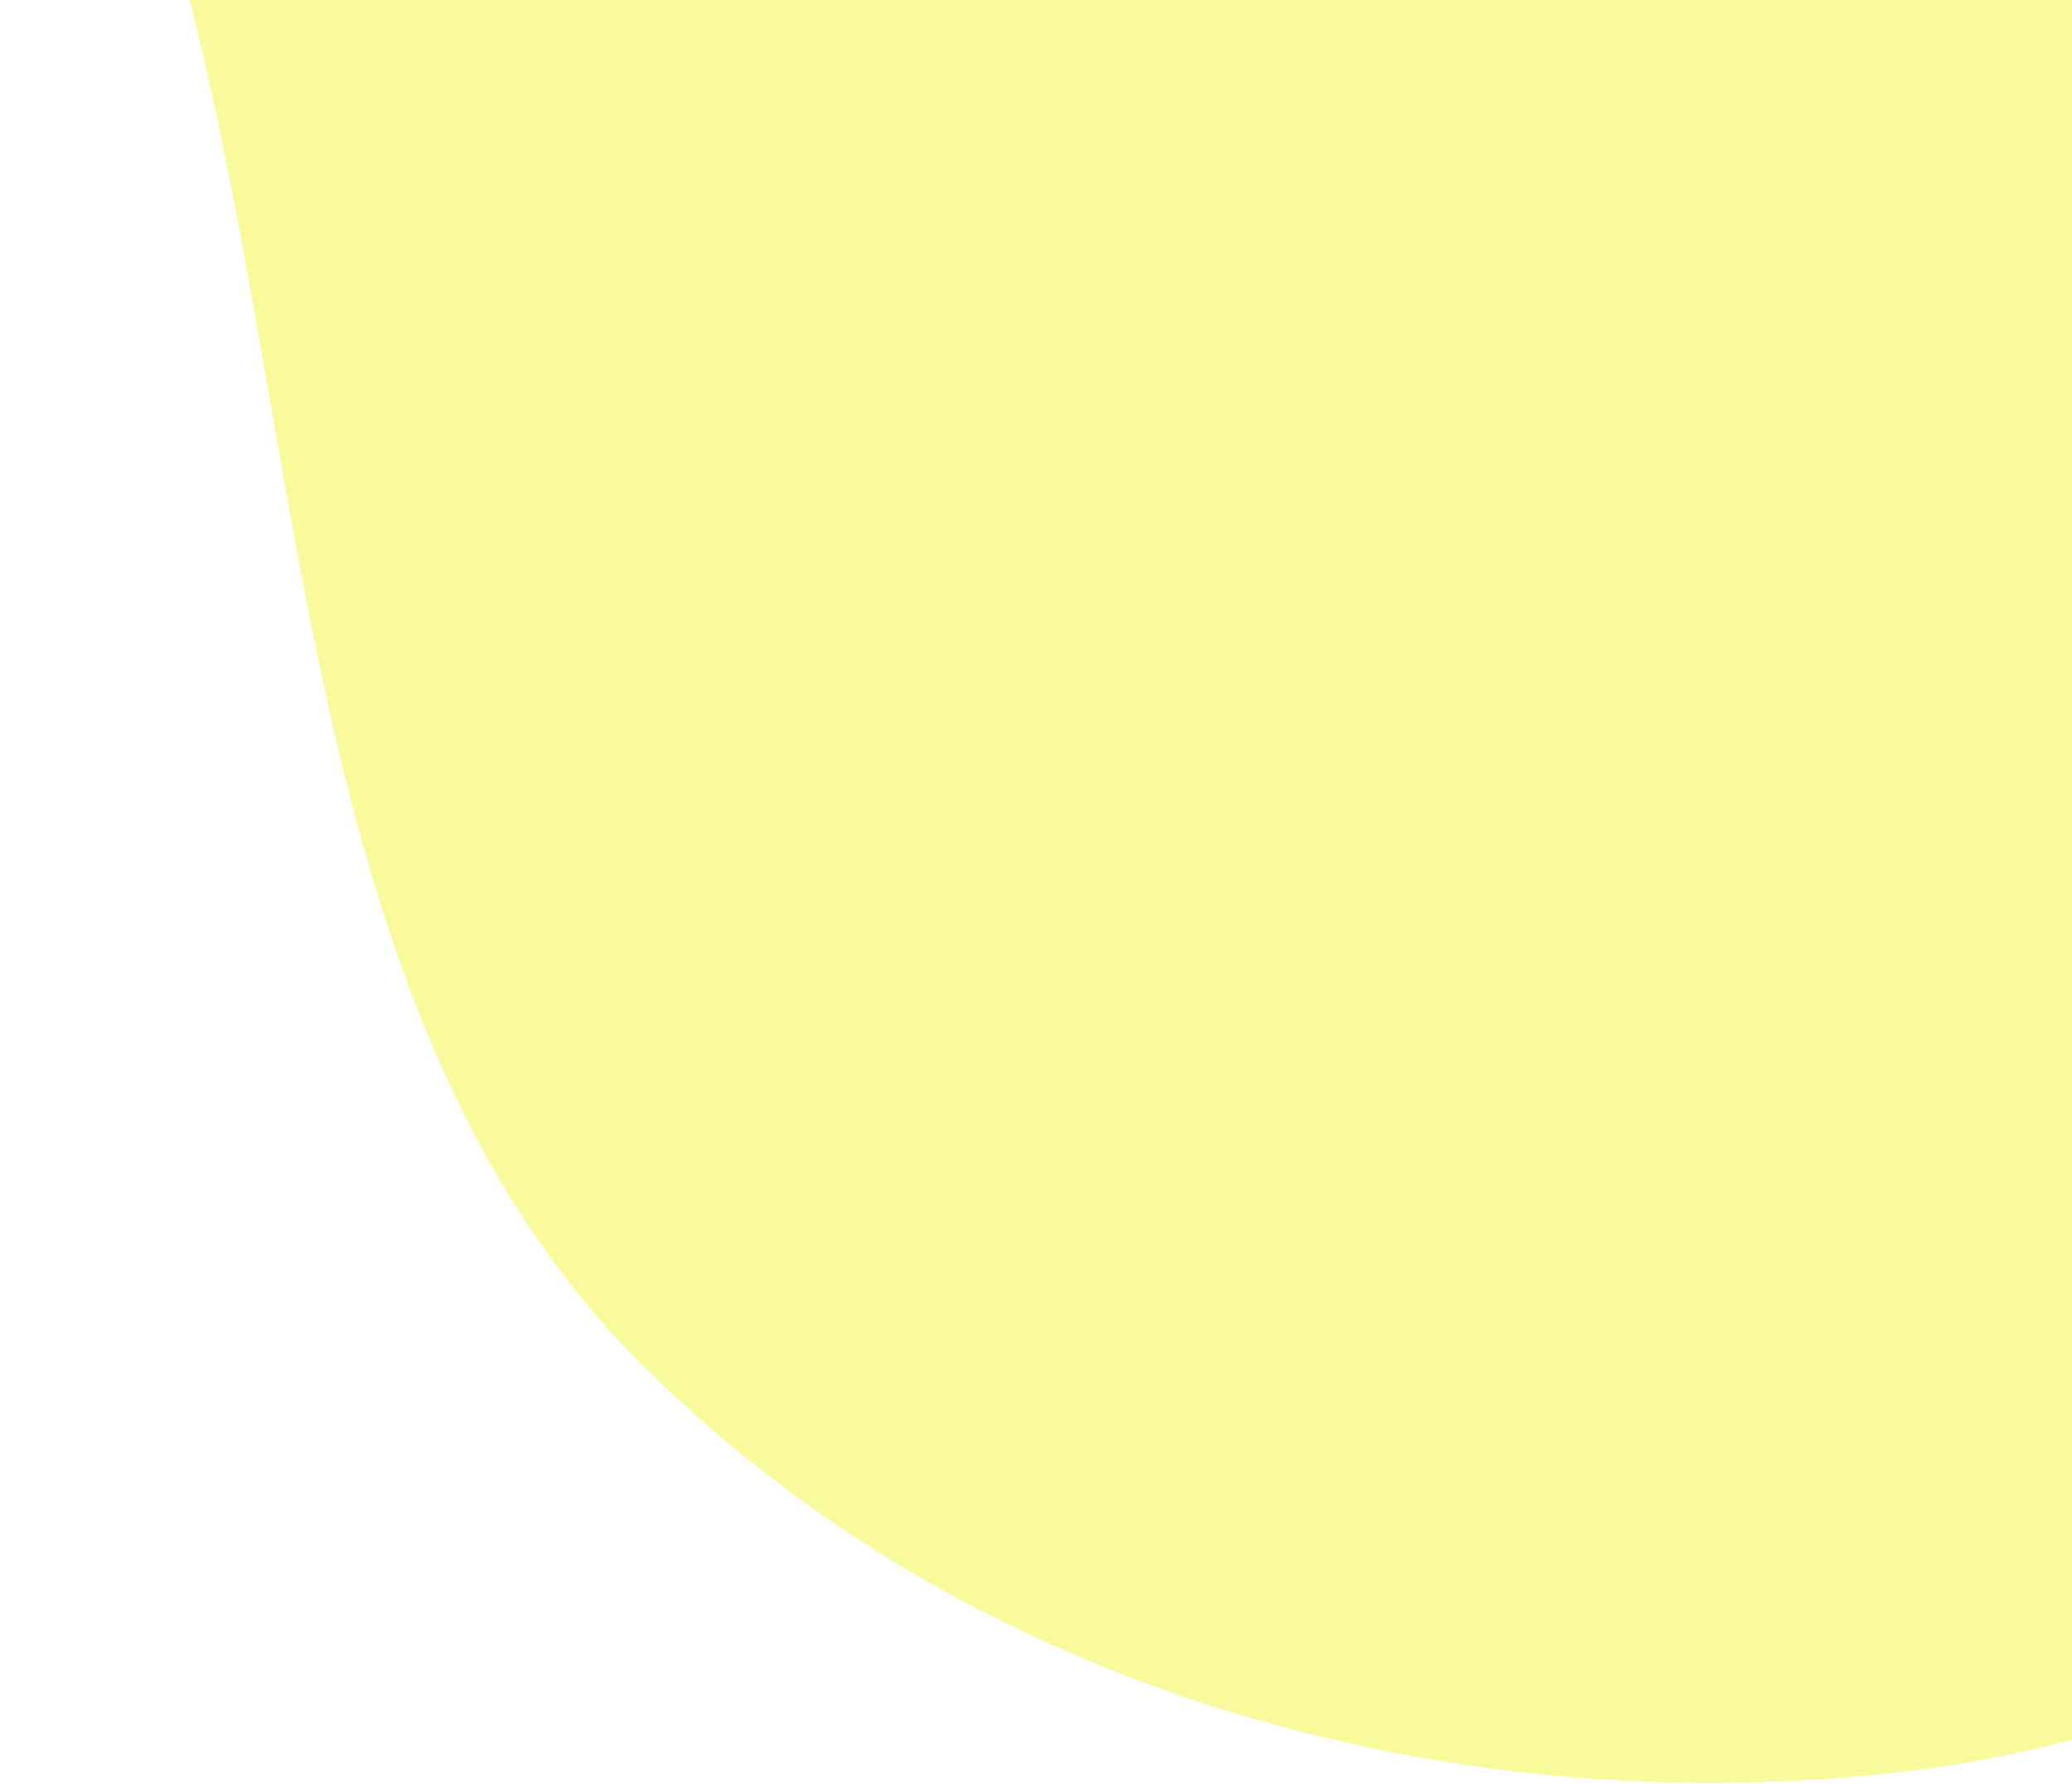
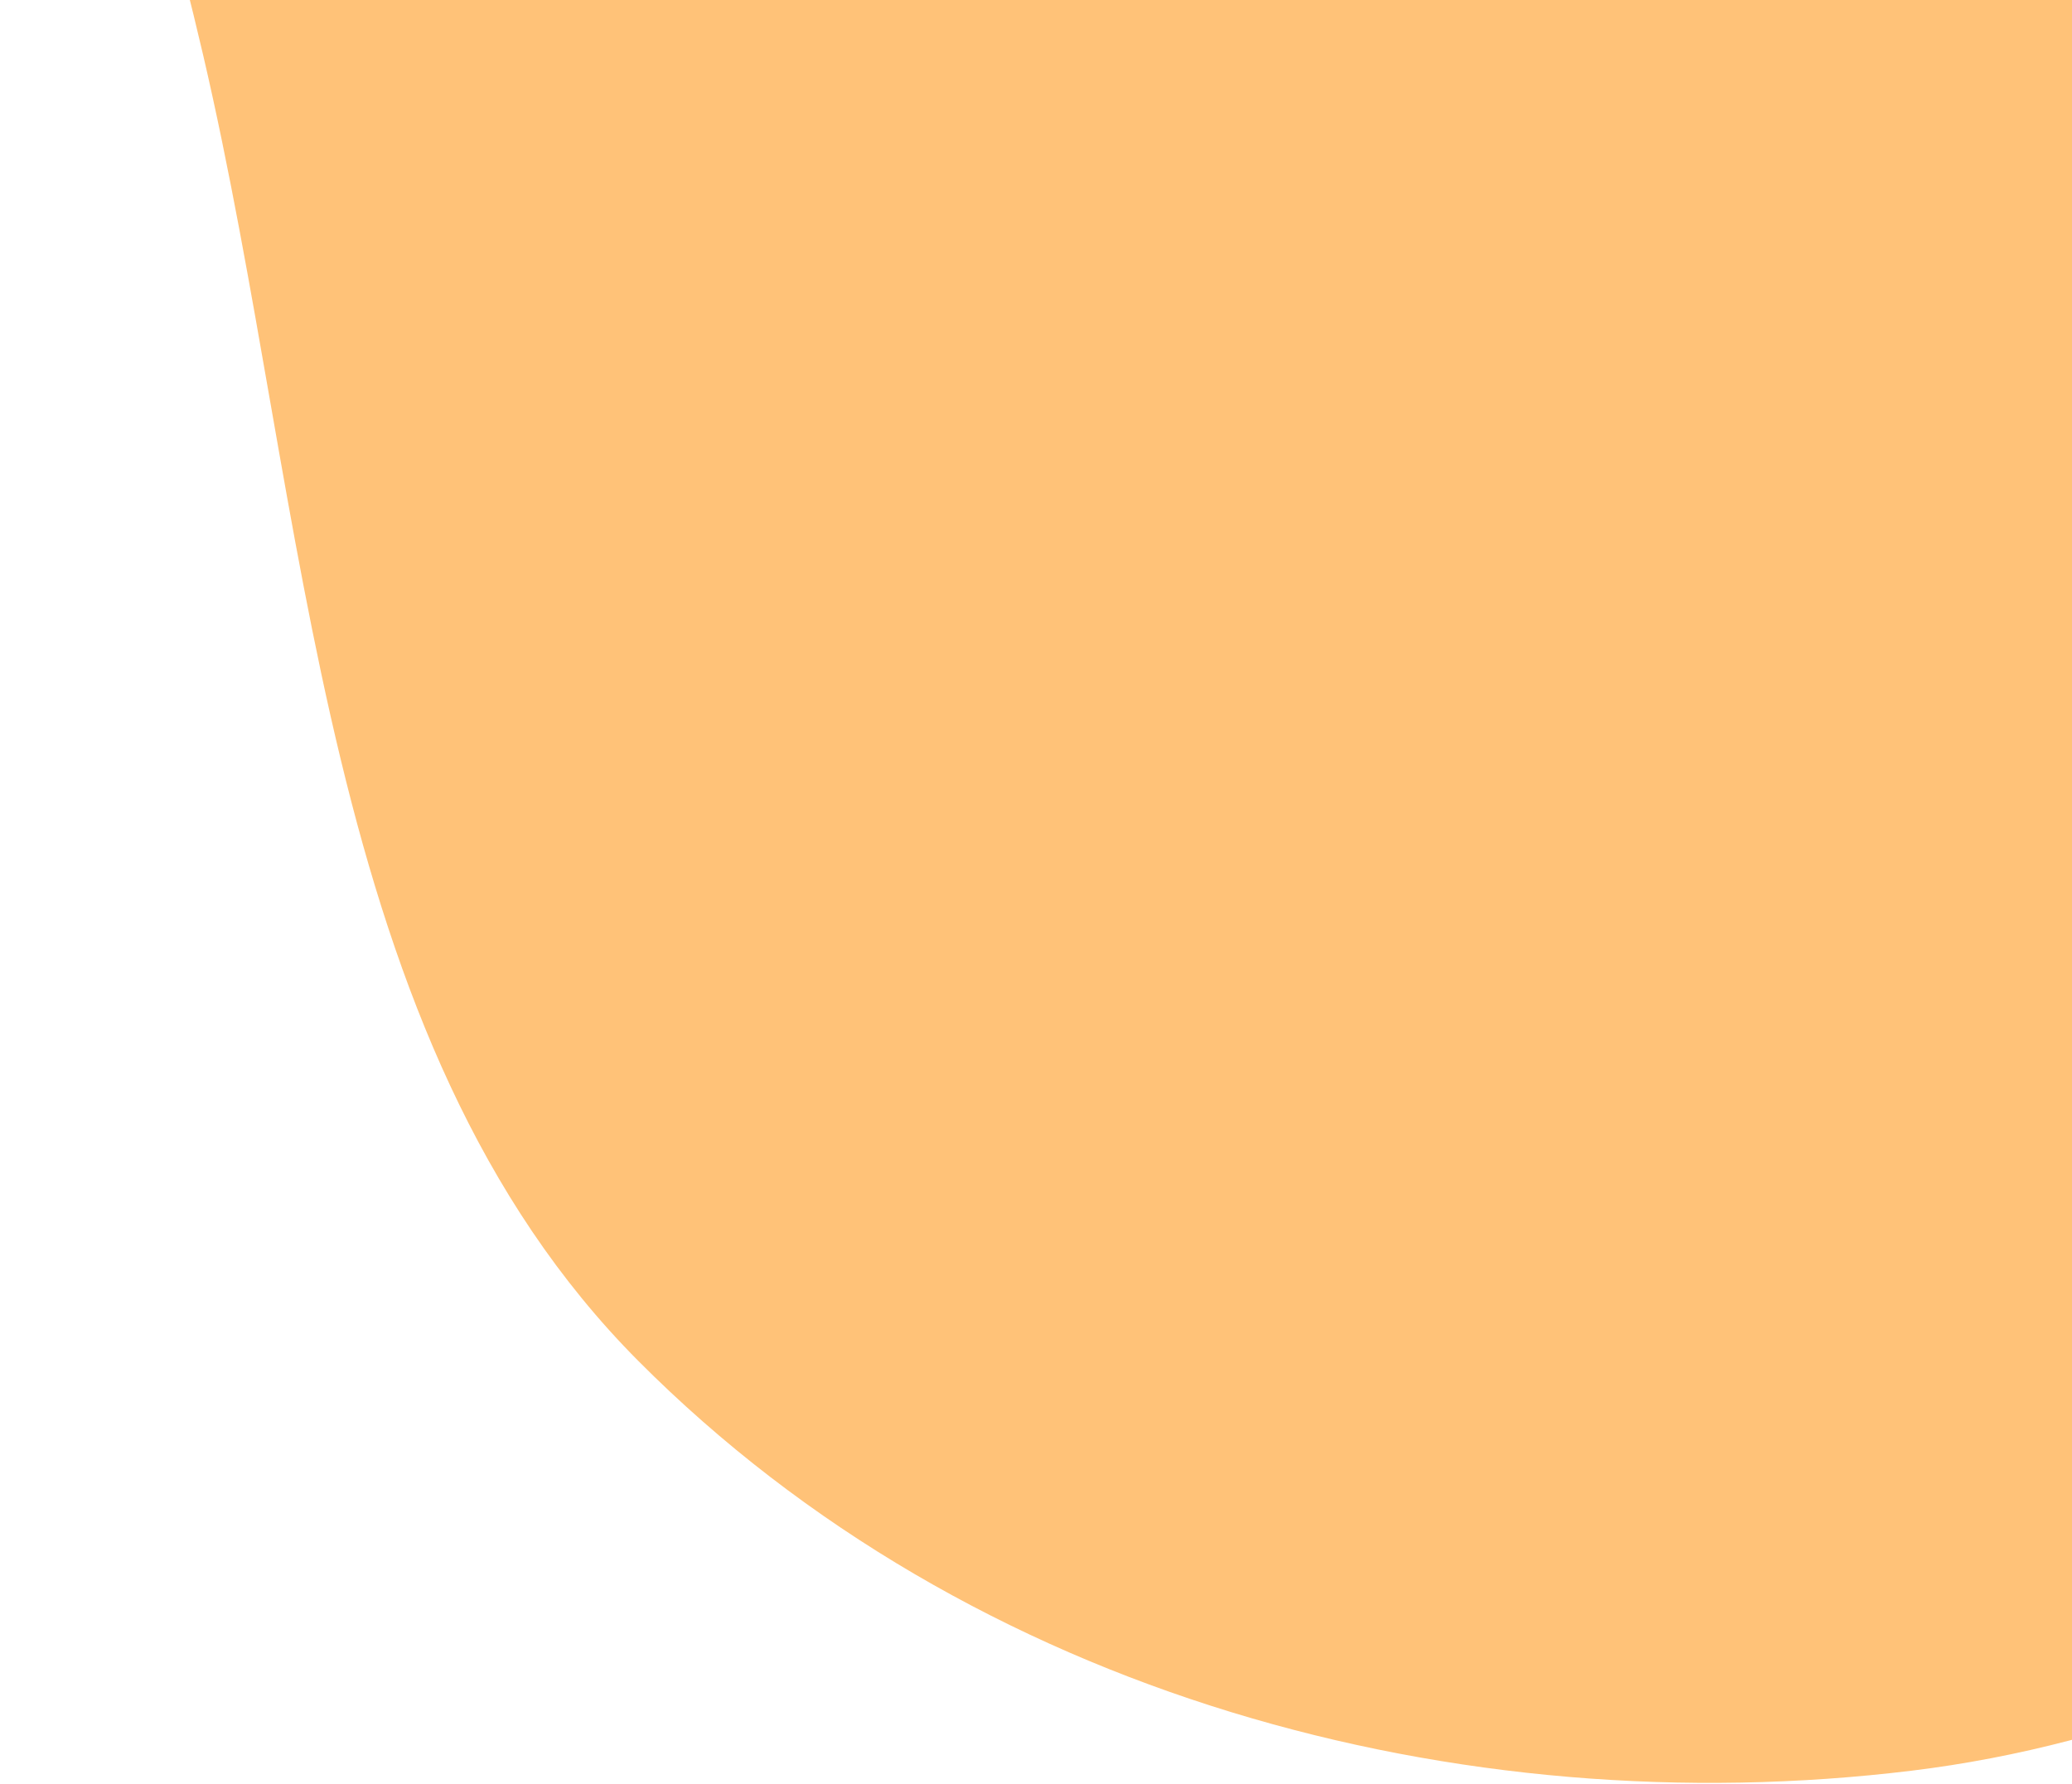
<svg xmlns="http://www.w3.org/2000/svg" width="72" height="62" viewBox="0 0 72 62" fill="none">
-   <path fill-rule="evenodd" clip-rule="evenodd" d="M66.425 -85.105C80.867 -86.283 98.697 -94.102 108.754 -82.73C119.167 -70.956 109.504 -51.194 110.832 -34.896C111.759 -23.509 116.415 -13.176 115.345 -1.804C114.032 12.146 112.315 26.614 104.033 37.338C94.419 49.788 81.252 59.739 66.425 61.544C50.76 63.451 33.778 58.952 22.182 47.303C11.053 36.123 10.783 17.899 7.056 1.901C3.617 -12.861 -2.676 -27.641 1.323 -42.233C5.365 -56.98 16.38 -68.228 28.456 -76.18C39.819 -83.663 53.19 -84.025 66.425 -85.105Z" fill="#F9FA9B" />
+   <path fill-rule="evenodd" clip-rule="evenodd" d="M66.425 -85.105C80.867 -86.283 98.697 -94.102 108.754 -82.73C119.167 -70.956 109.504 -51.194 110.832 -34.896C111.759 -23.509 116.415 -13.176 115.345 -1.804C114.032 12.146 112.315 26.614 104.033 37.338C94.419 49.788 81.252 59.739 66.425 61.544C50.76 63.451 33.778 58.952 22.182 47.303C11.053 36.123 10.783 17.899 7.056 1.901C3.617 -12.861 -2.676 -27.641 1.323 -42.233C5.365 -56.98 16.38 -68.228 28.456 -76.18C39.819 -83.663 53.19 -84.025 66.425 -85.105Z" fill="#FFC278" />
</svg>
